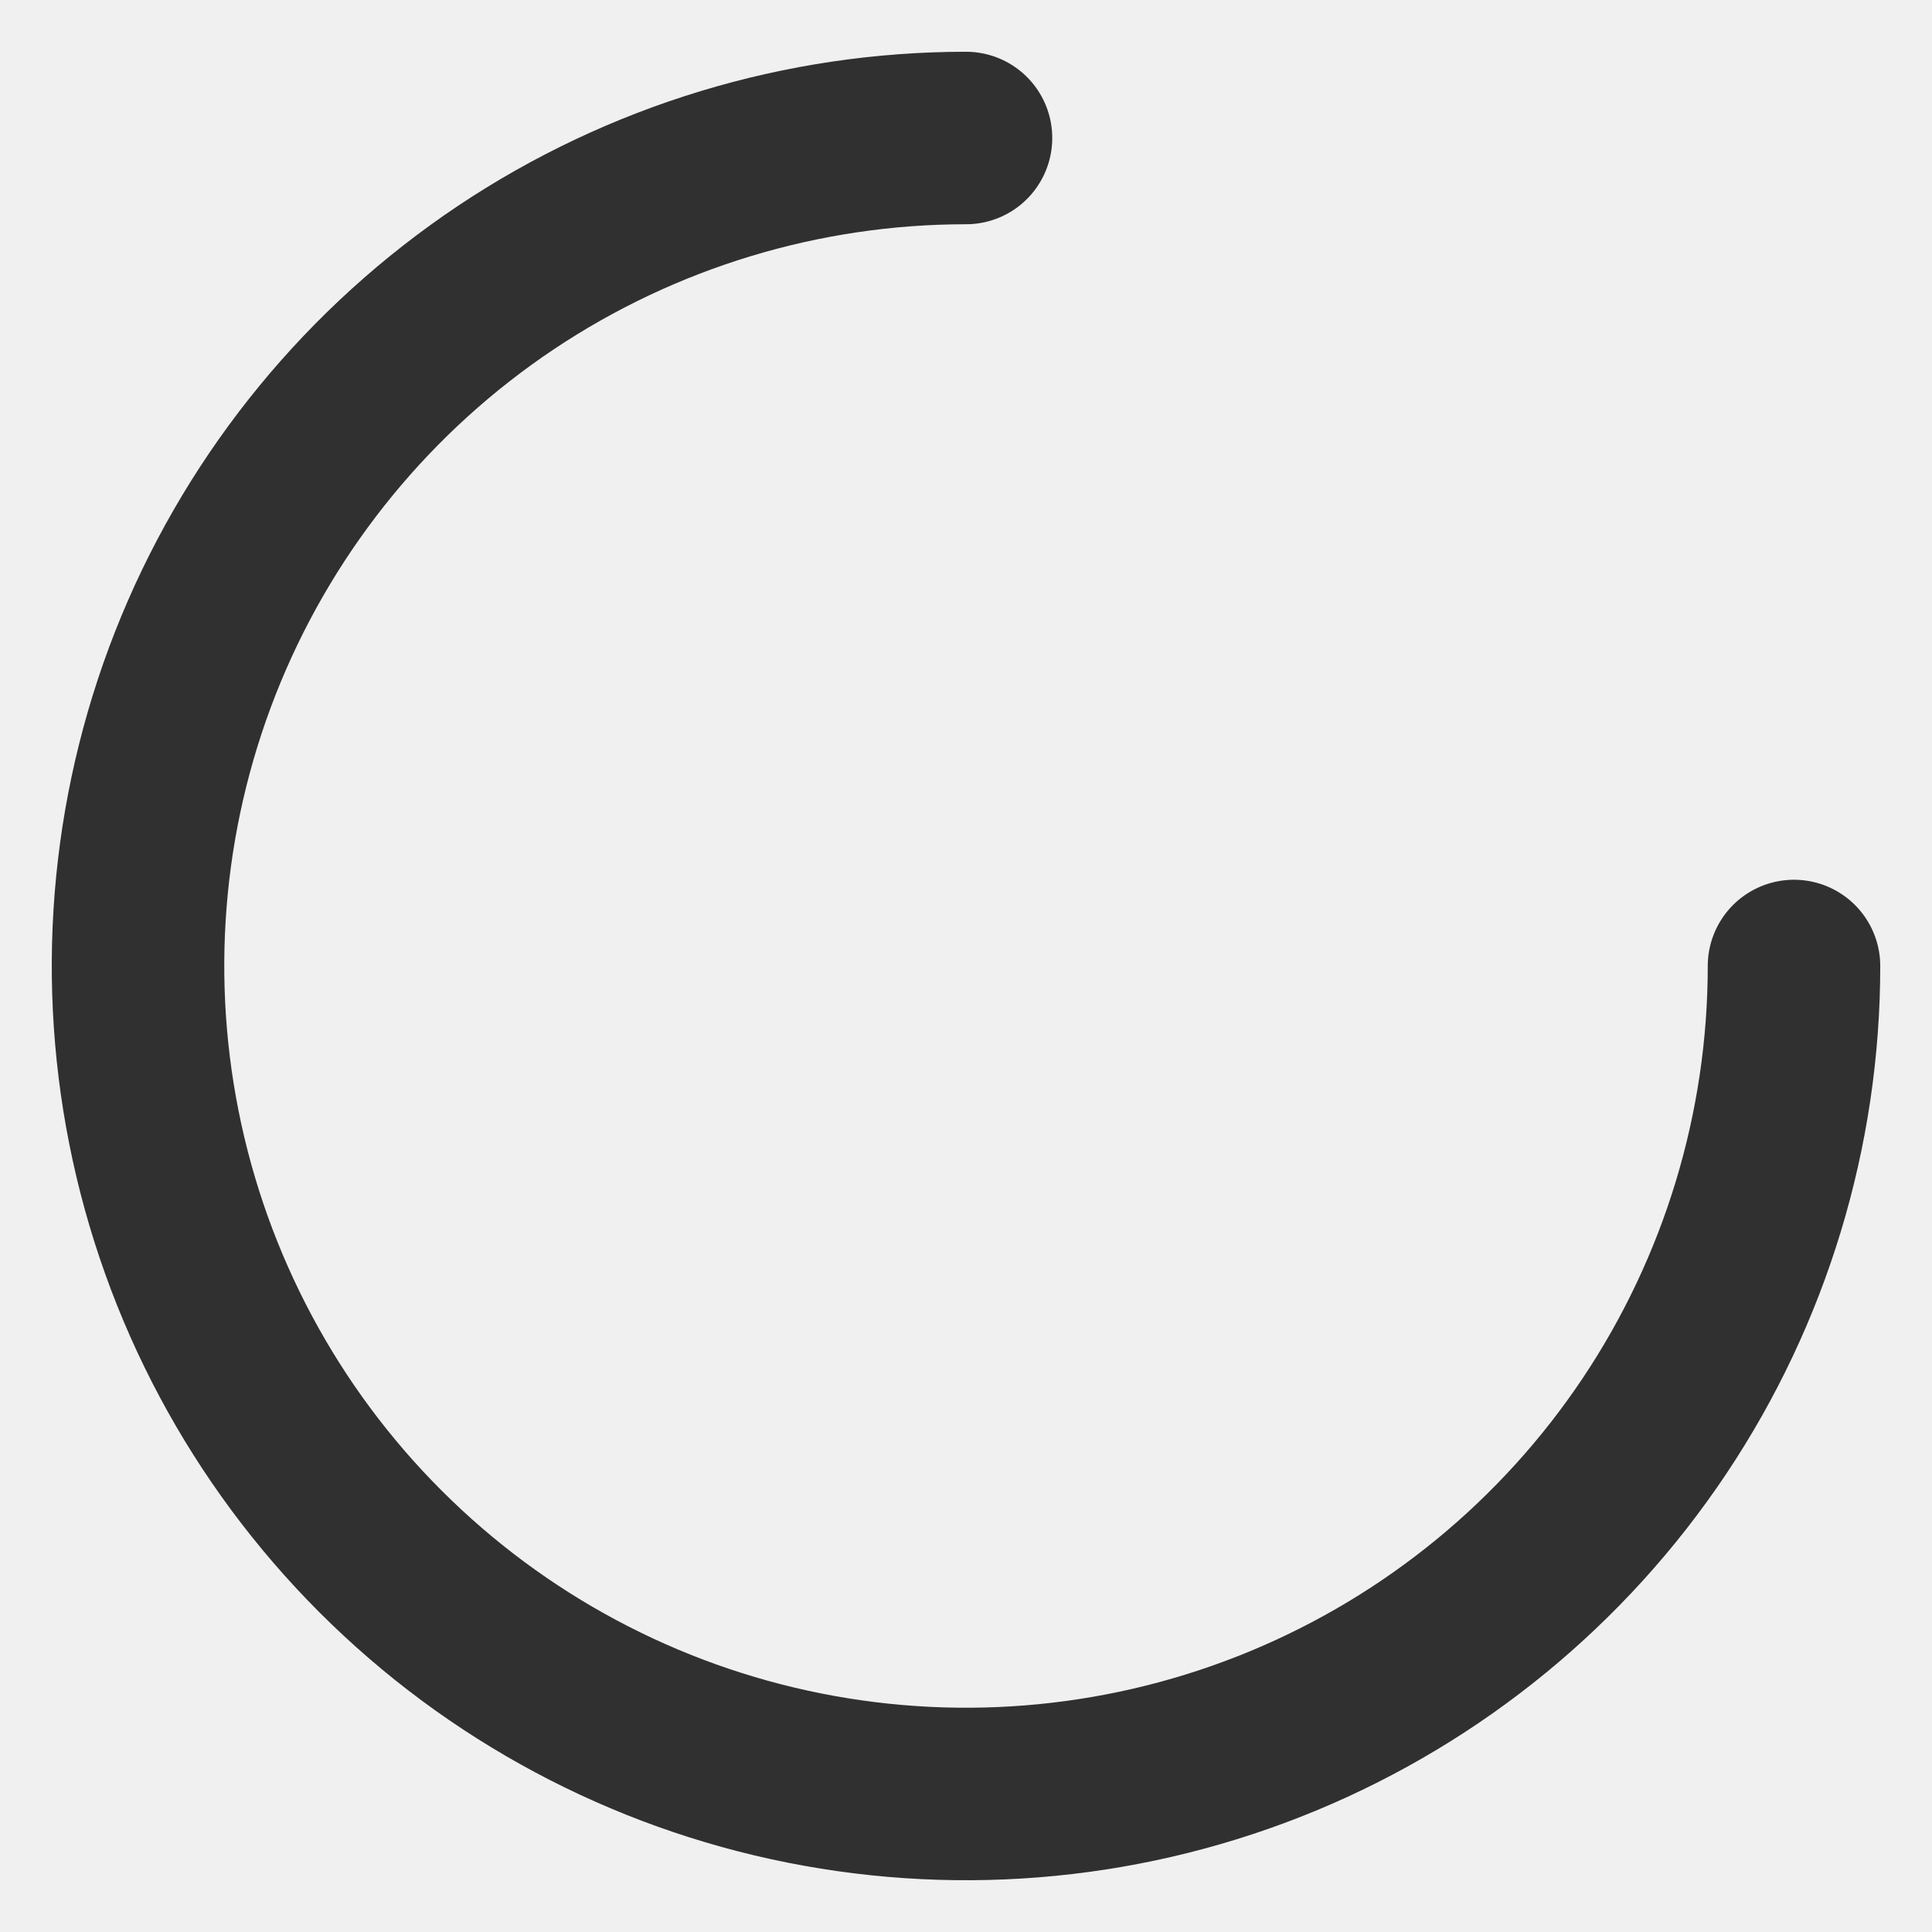
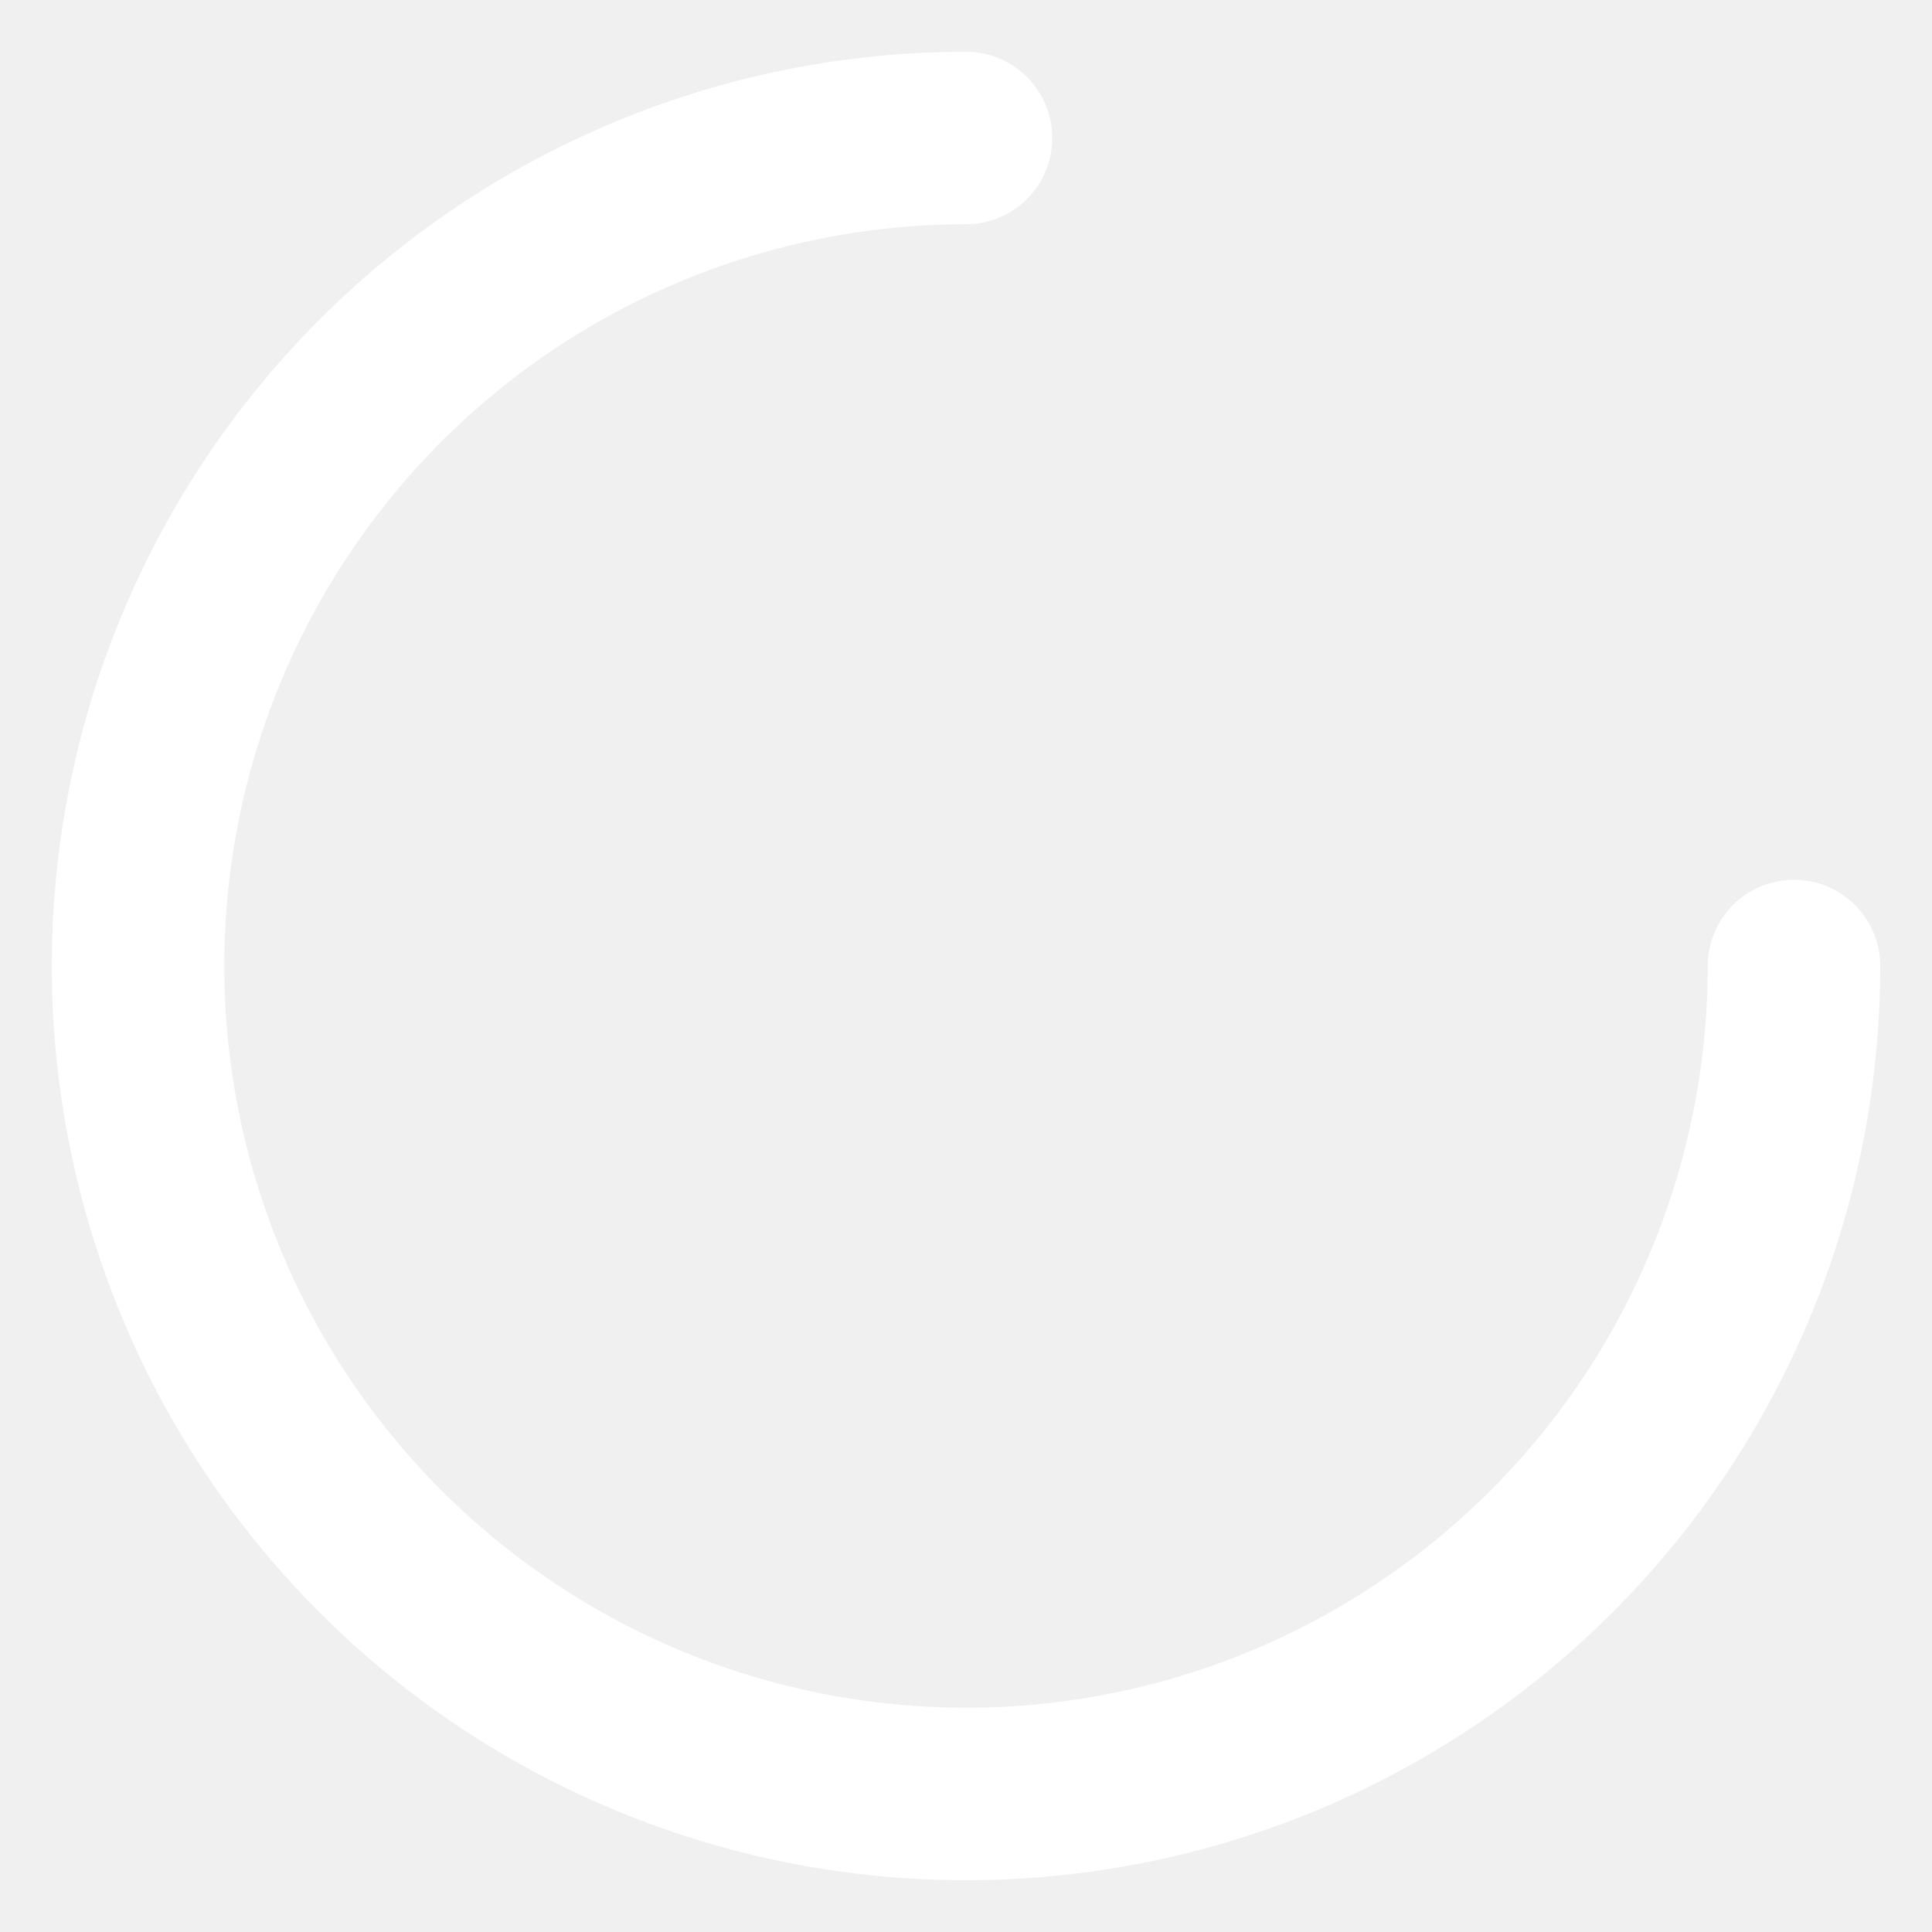
- <svg xmlns="http://www.w3.org/2000/svg" width="20" height="20" viewBox="0 0 28 28" fill="none">
-   <path d="M26 14C26 16.373 25.296 18.694 23.978 20.667C22.659 22.64 20.785 24.178 18.592 25.087C16.399 25.995 13.987 26.232 11.659 25.769C9.331 25.306 7.193 24.163 5.515 22.485C3.836 20.807 2.694 18.669 2.231 16.341C1.768 14.013 2.005 11.601 2.913 9.408C3.822 7.215 5.36 5.341 7.333 4.022C9.307 2.704 11.627 2 14 2" stroke="#303030" stroke-width="2.5" stroke-linecap="round" stroke-linejoin="round" class="hoverable" />
+ <svg xmlns="http://www.w3.org/2000/svg" width="40" height="40" viewBox="0 0 28 28" fill="none">
+   <path d="M26 14C26 16.373 25.296 18.694 23.978 20.667C22.659 22.64 20.785 24.178 18.592 25.087C16.399 25.995 13.987 26.232 11.659 25.769C9.331 25.306 7.193 24.163 5.515 22.485C3.836 20.807 2.694 18.669 2.231 16.341C1.768 14.013 2.005 11.601 2.913 9.408C3.822 7.215 5.36 5.341 7.333 4.022C9.307 2.704 11.627 2 14 2" stroke="#fff" stroke-width="2.5" stroke-linecap="round" stroke-linejoin="round" />
</svg>
